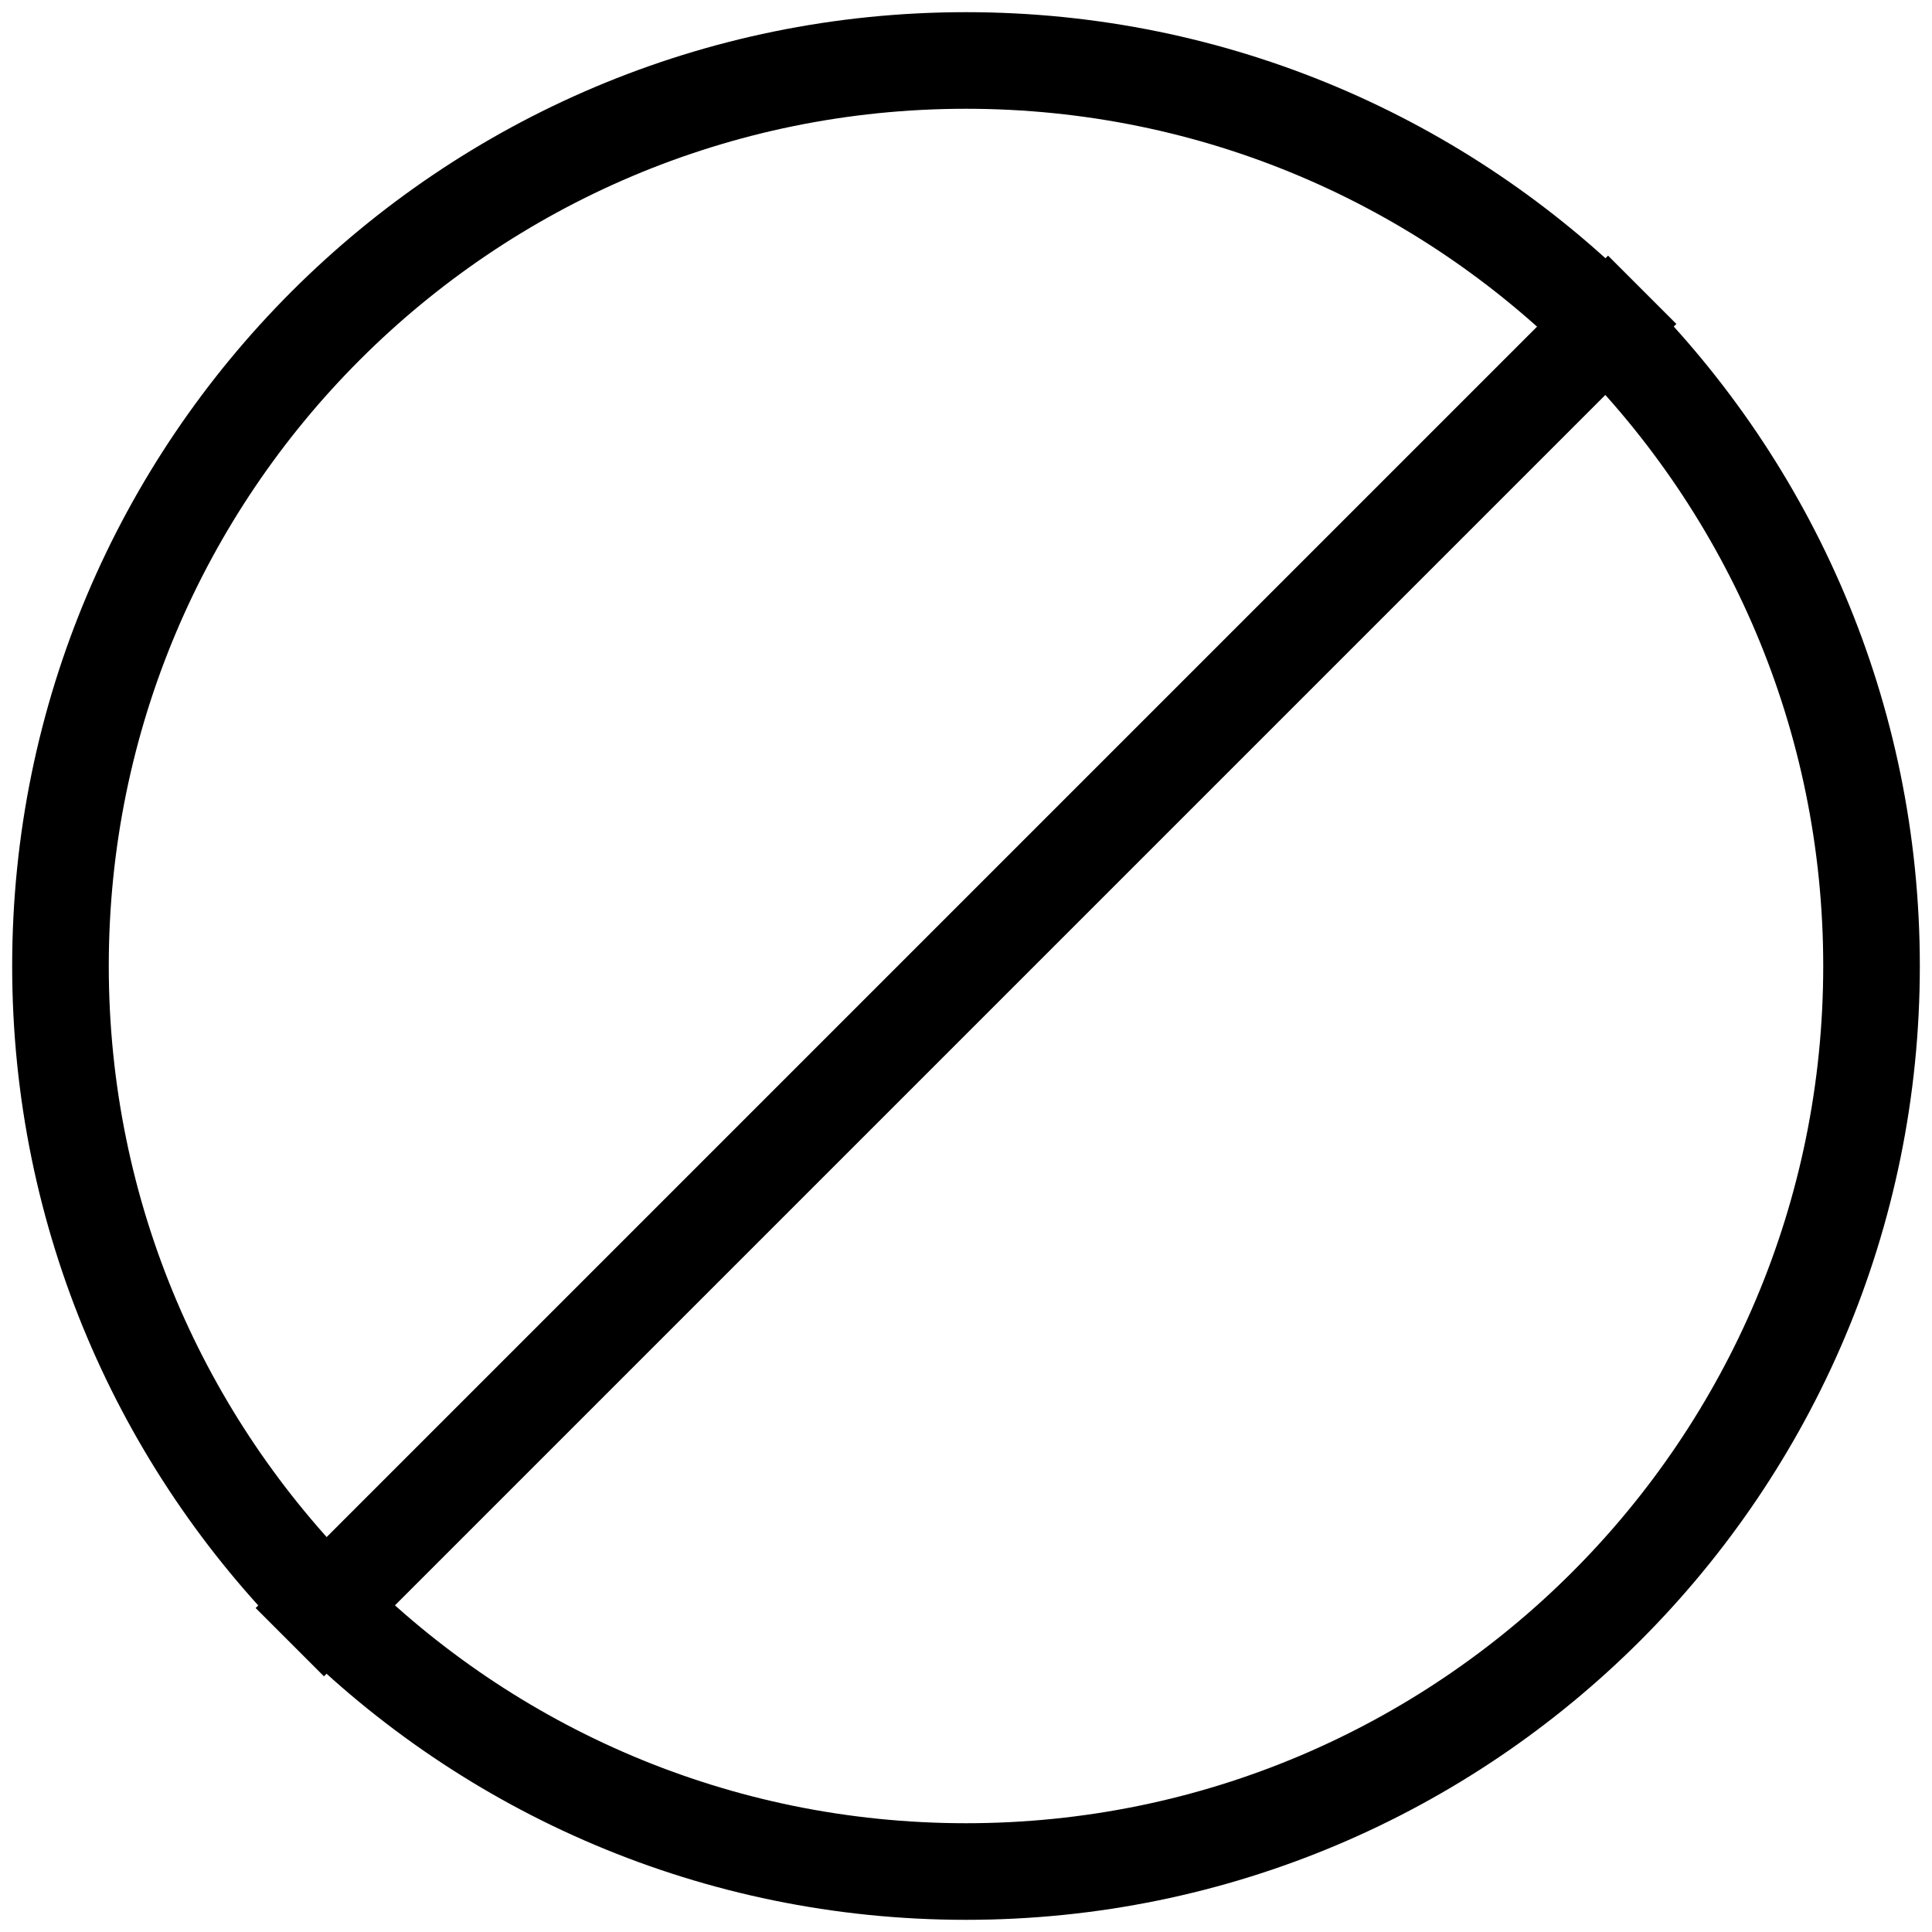
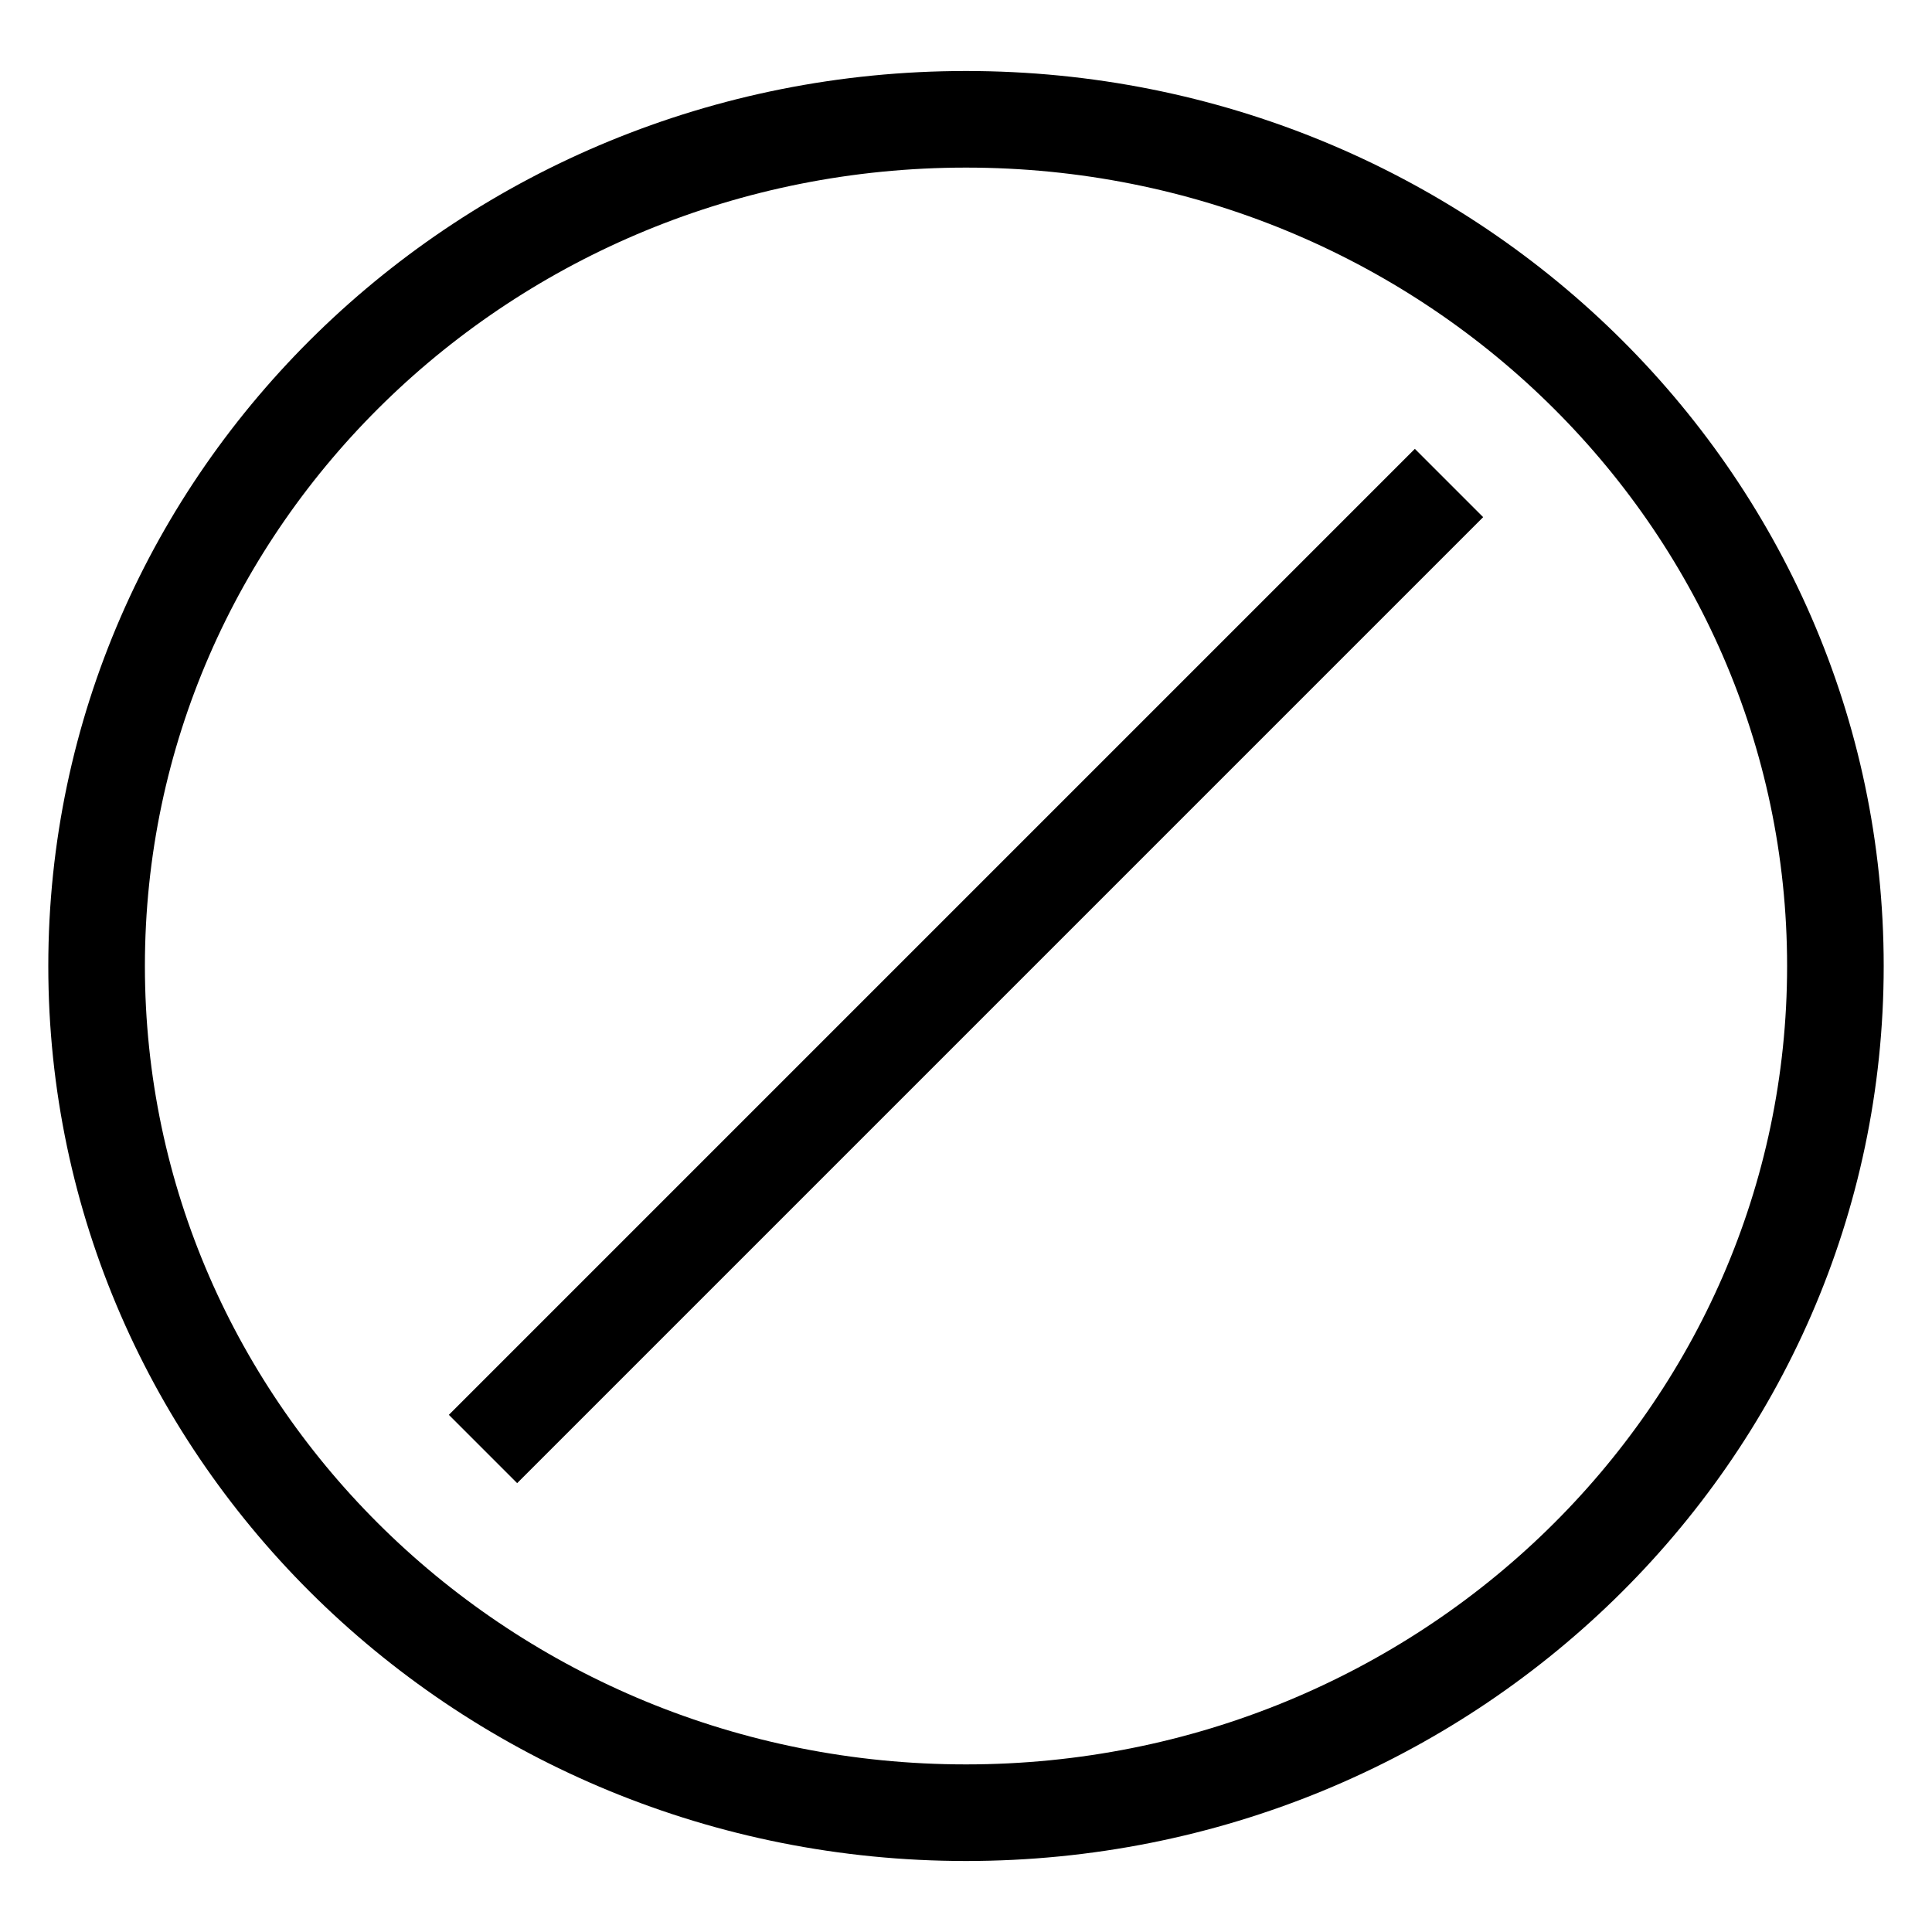
<svg xmlns="http://www.w3.org/2000/svg" width="20" height="20" viewBox="0 0 20 20" version="1.1" id="svg836">
  <defs id="defs830" />
-   <path id="path836" style="fill:none;stroke:#000000;stroke-width:1;stroke-linecap:round;stroke-linejoin:round" d="M 19.374,10 A 9.374,9.374 0 0 1 10,19.374 9.374,9.374 0 0 1 0.626,10 9.374,9.374 0 0 1 10,0.626 9.374,9.374 0 0 1 19.374,10 Z" />
-   <path id="path865" d="M 17,3 3,17" style="fill:none;stroke:#000000;stroke-width:1px;stroke-linecap:butt;stroke-linejoin:miter;stroke-opacity:1" />
+   <path id="path836" style="fill:none;stroke:#000000;stroke-width:1;stroke-linecap:round;stroke-linejoin:round" d="M 19,10 A 9,8.765 0 0 1 10,18.765 9,8.765 0 0 1 1,10 9,8.765 0 0 1 10,1.235 9,8.765 0 0 1 19,10 Z" />
+   <path id="path865" d="M 15,5 5,15" style="fill:none;stroke:#000000;stroke-width:1px;stroke-linecap:butt;stroke-linejoin:miter;stroke-opacity:1" />
</svg>
